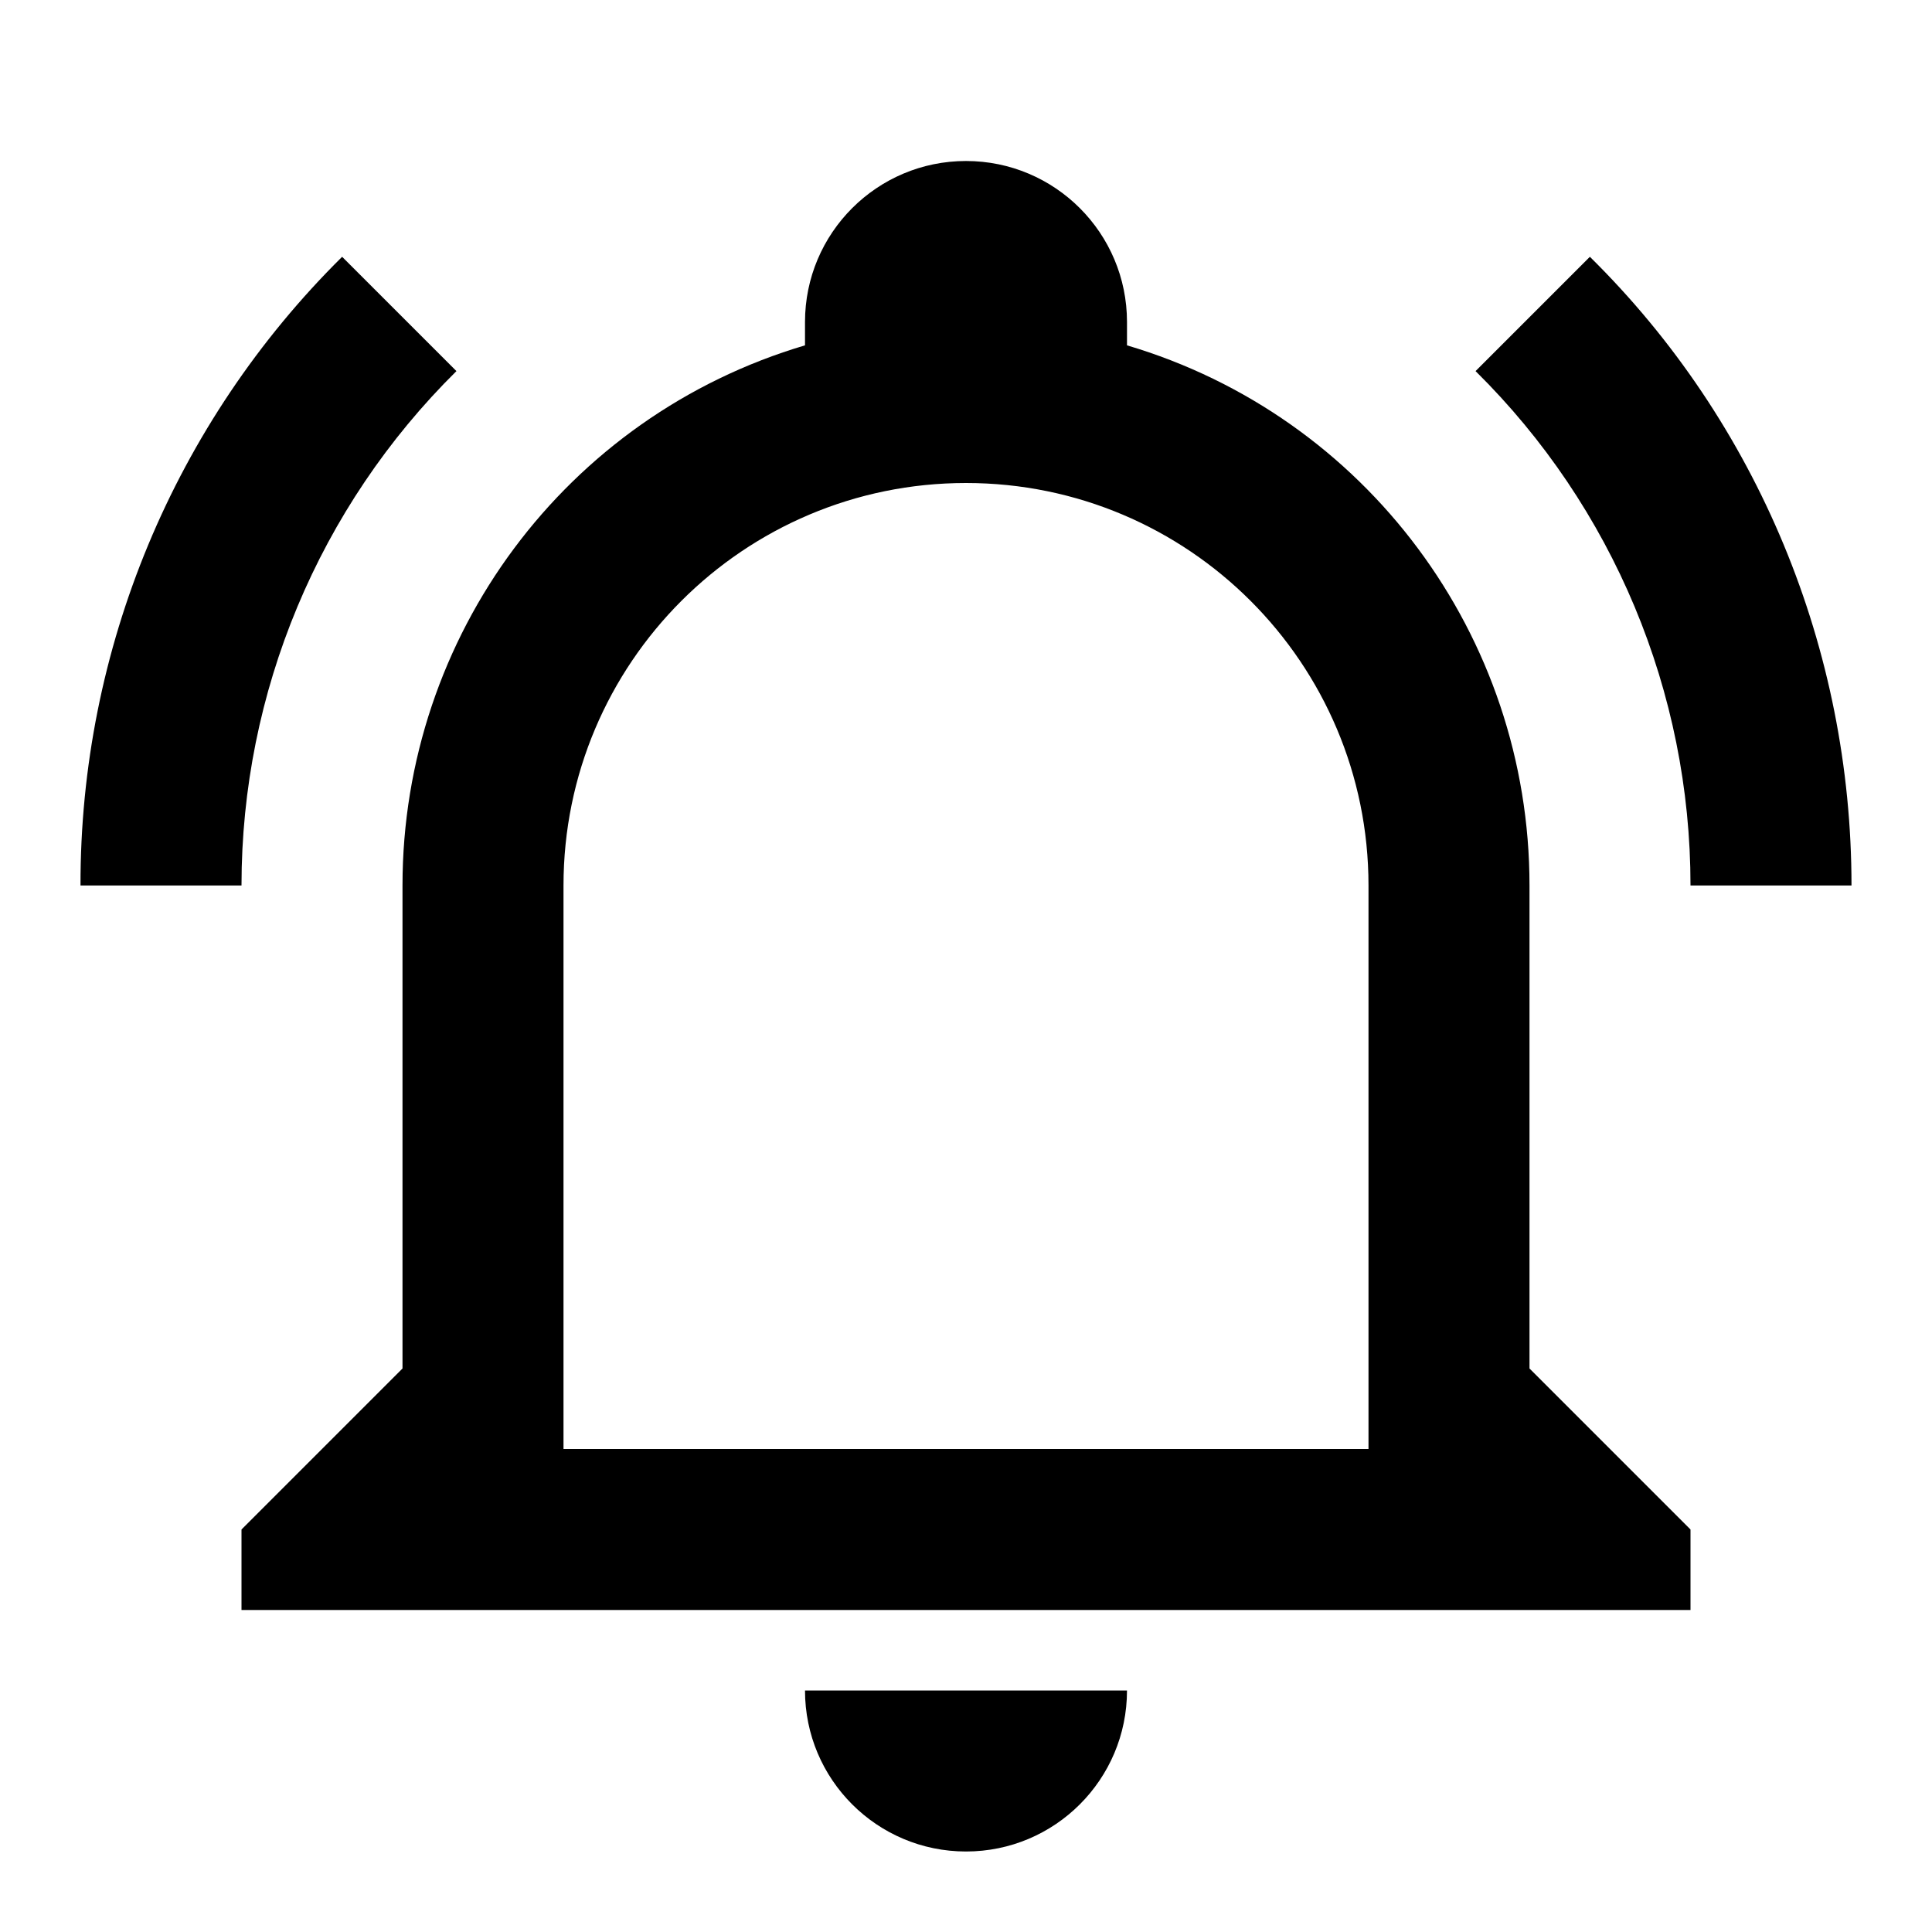
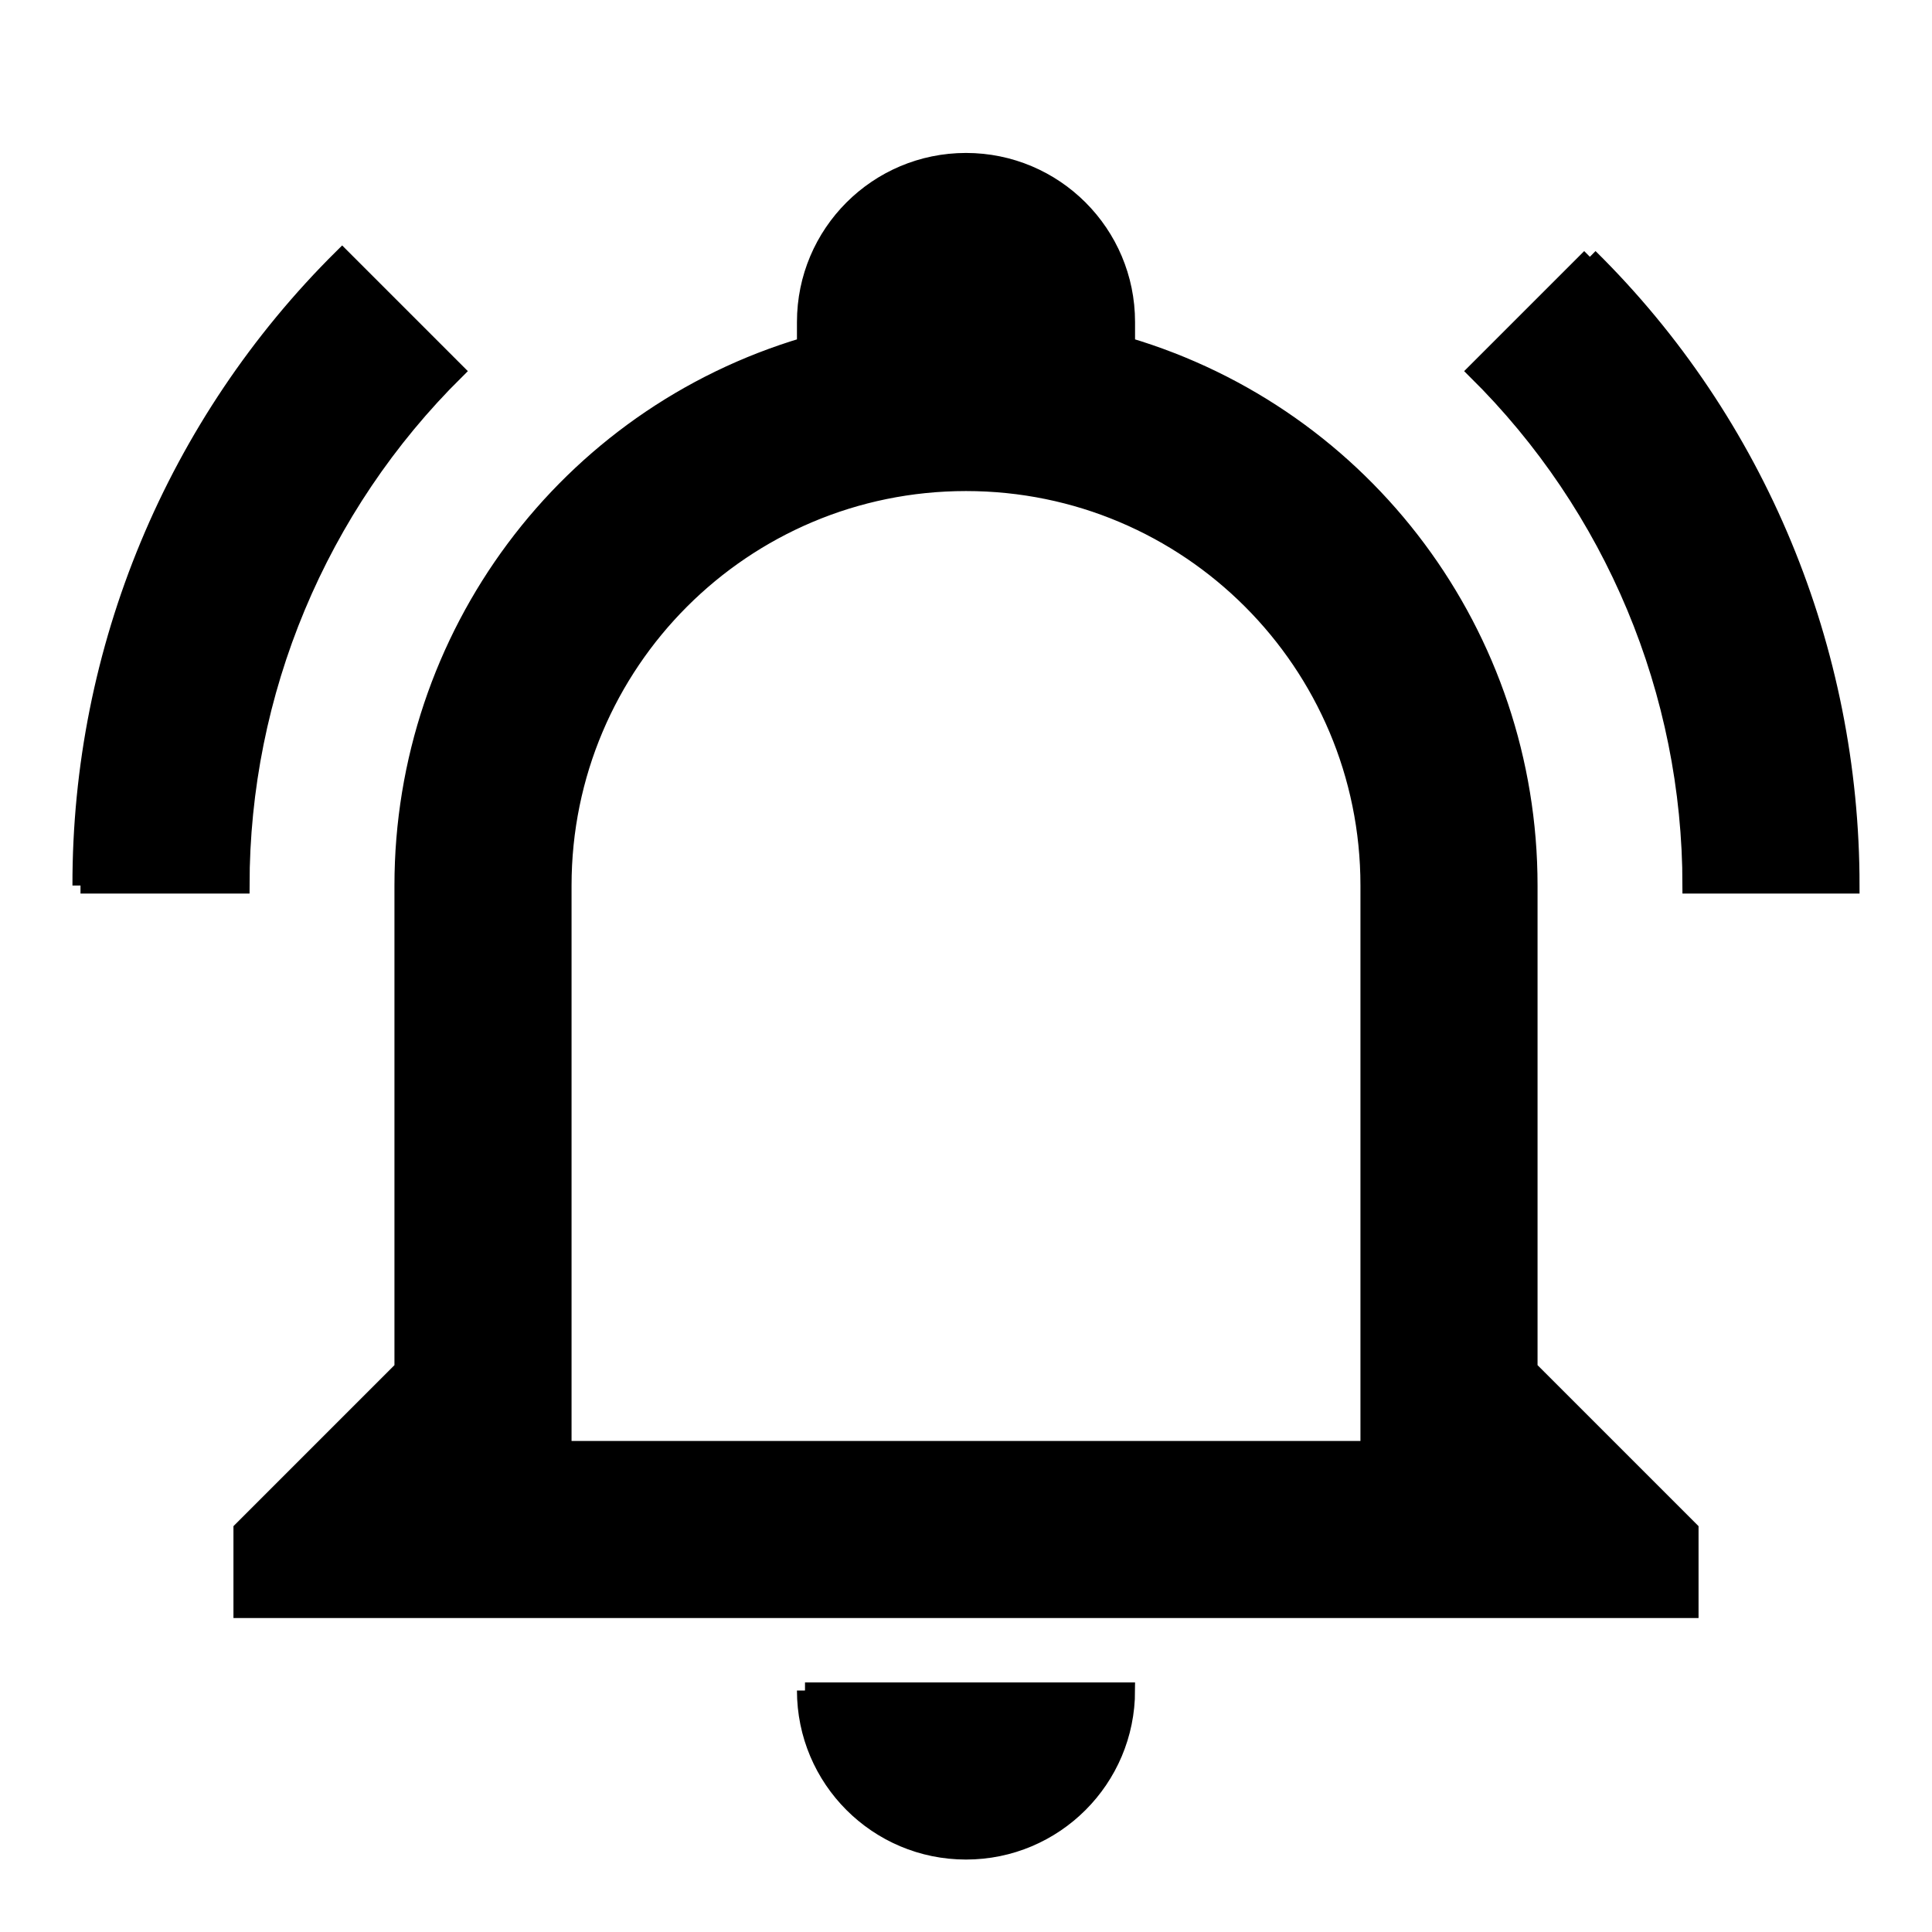
<svg xmlns="http://www.w3.org/2000/svg" width="24" height="24" viewBox="0 0 24 24">
  <rect width="24" height="24" fill="none" />
-   <path fill="currentColor" d="M10 21h4a2 2 0 0 1-2 2a2 2 0 0 1-2-2m11-2v1H3v-1l2-2v-6c0-3.1 2.03-5.83 5-6.71V4a2 2 0 0 1 2-2a2 2 0 0 1 2 2v.29c2.97.88 5 3.61 5 6.71v6zm-4-8a5 5 0 0 0-5-5a5 5 0 0 0-5 5v7h10zm2.75-7.81l-1.42 1.42A8.98 8.98 0 0 1 21 11h2c0-2.93-1.16-5.75-3.25-7.81M1 11h2c0-2.4.96-4.7 2.67-6.39L4.25 3.19A10.96 10.96 0 0 0 1 11" />
+   <path fill="currentColor" d="M10 21h4a2 2 0 0 1-2 2a2 2 0 0 1-2-2m11-2v1H3v-1l2-2v-6c0-3.1 2.03-5.83 5-6.71V4a2 2 0 0 1 2-2a2 2 0 0 1 2 2v.29c2.97.88 5 3.61 5 6.71v6zm-4-8a5 5 0 0 0-5-5a5 5 0 0 0-5 5v7h10zm2.75-7.81l-1.42 1.42A8.98 8.98 0 0 1 21 11h2c0-2.93-1.16-5.75-3.25-7.81M1 11h2c0-2.4.96-4.7 2.67-6.39L4.25 3.19A10.96 10.96 0 0 0 1 11" stroke-width="0.2" stroke="currentColor" />
</svg>
